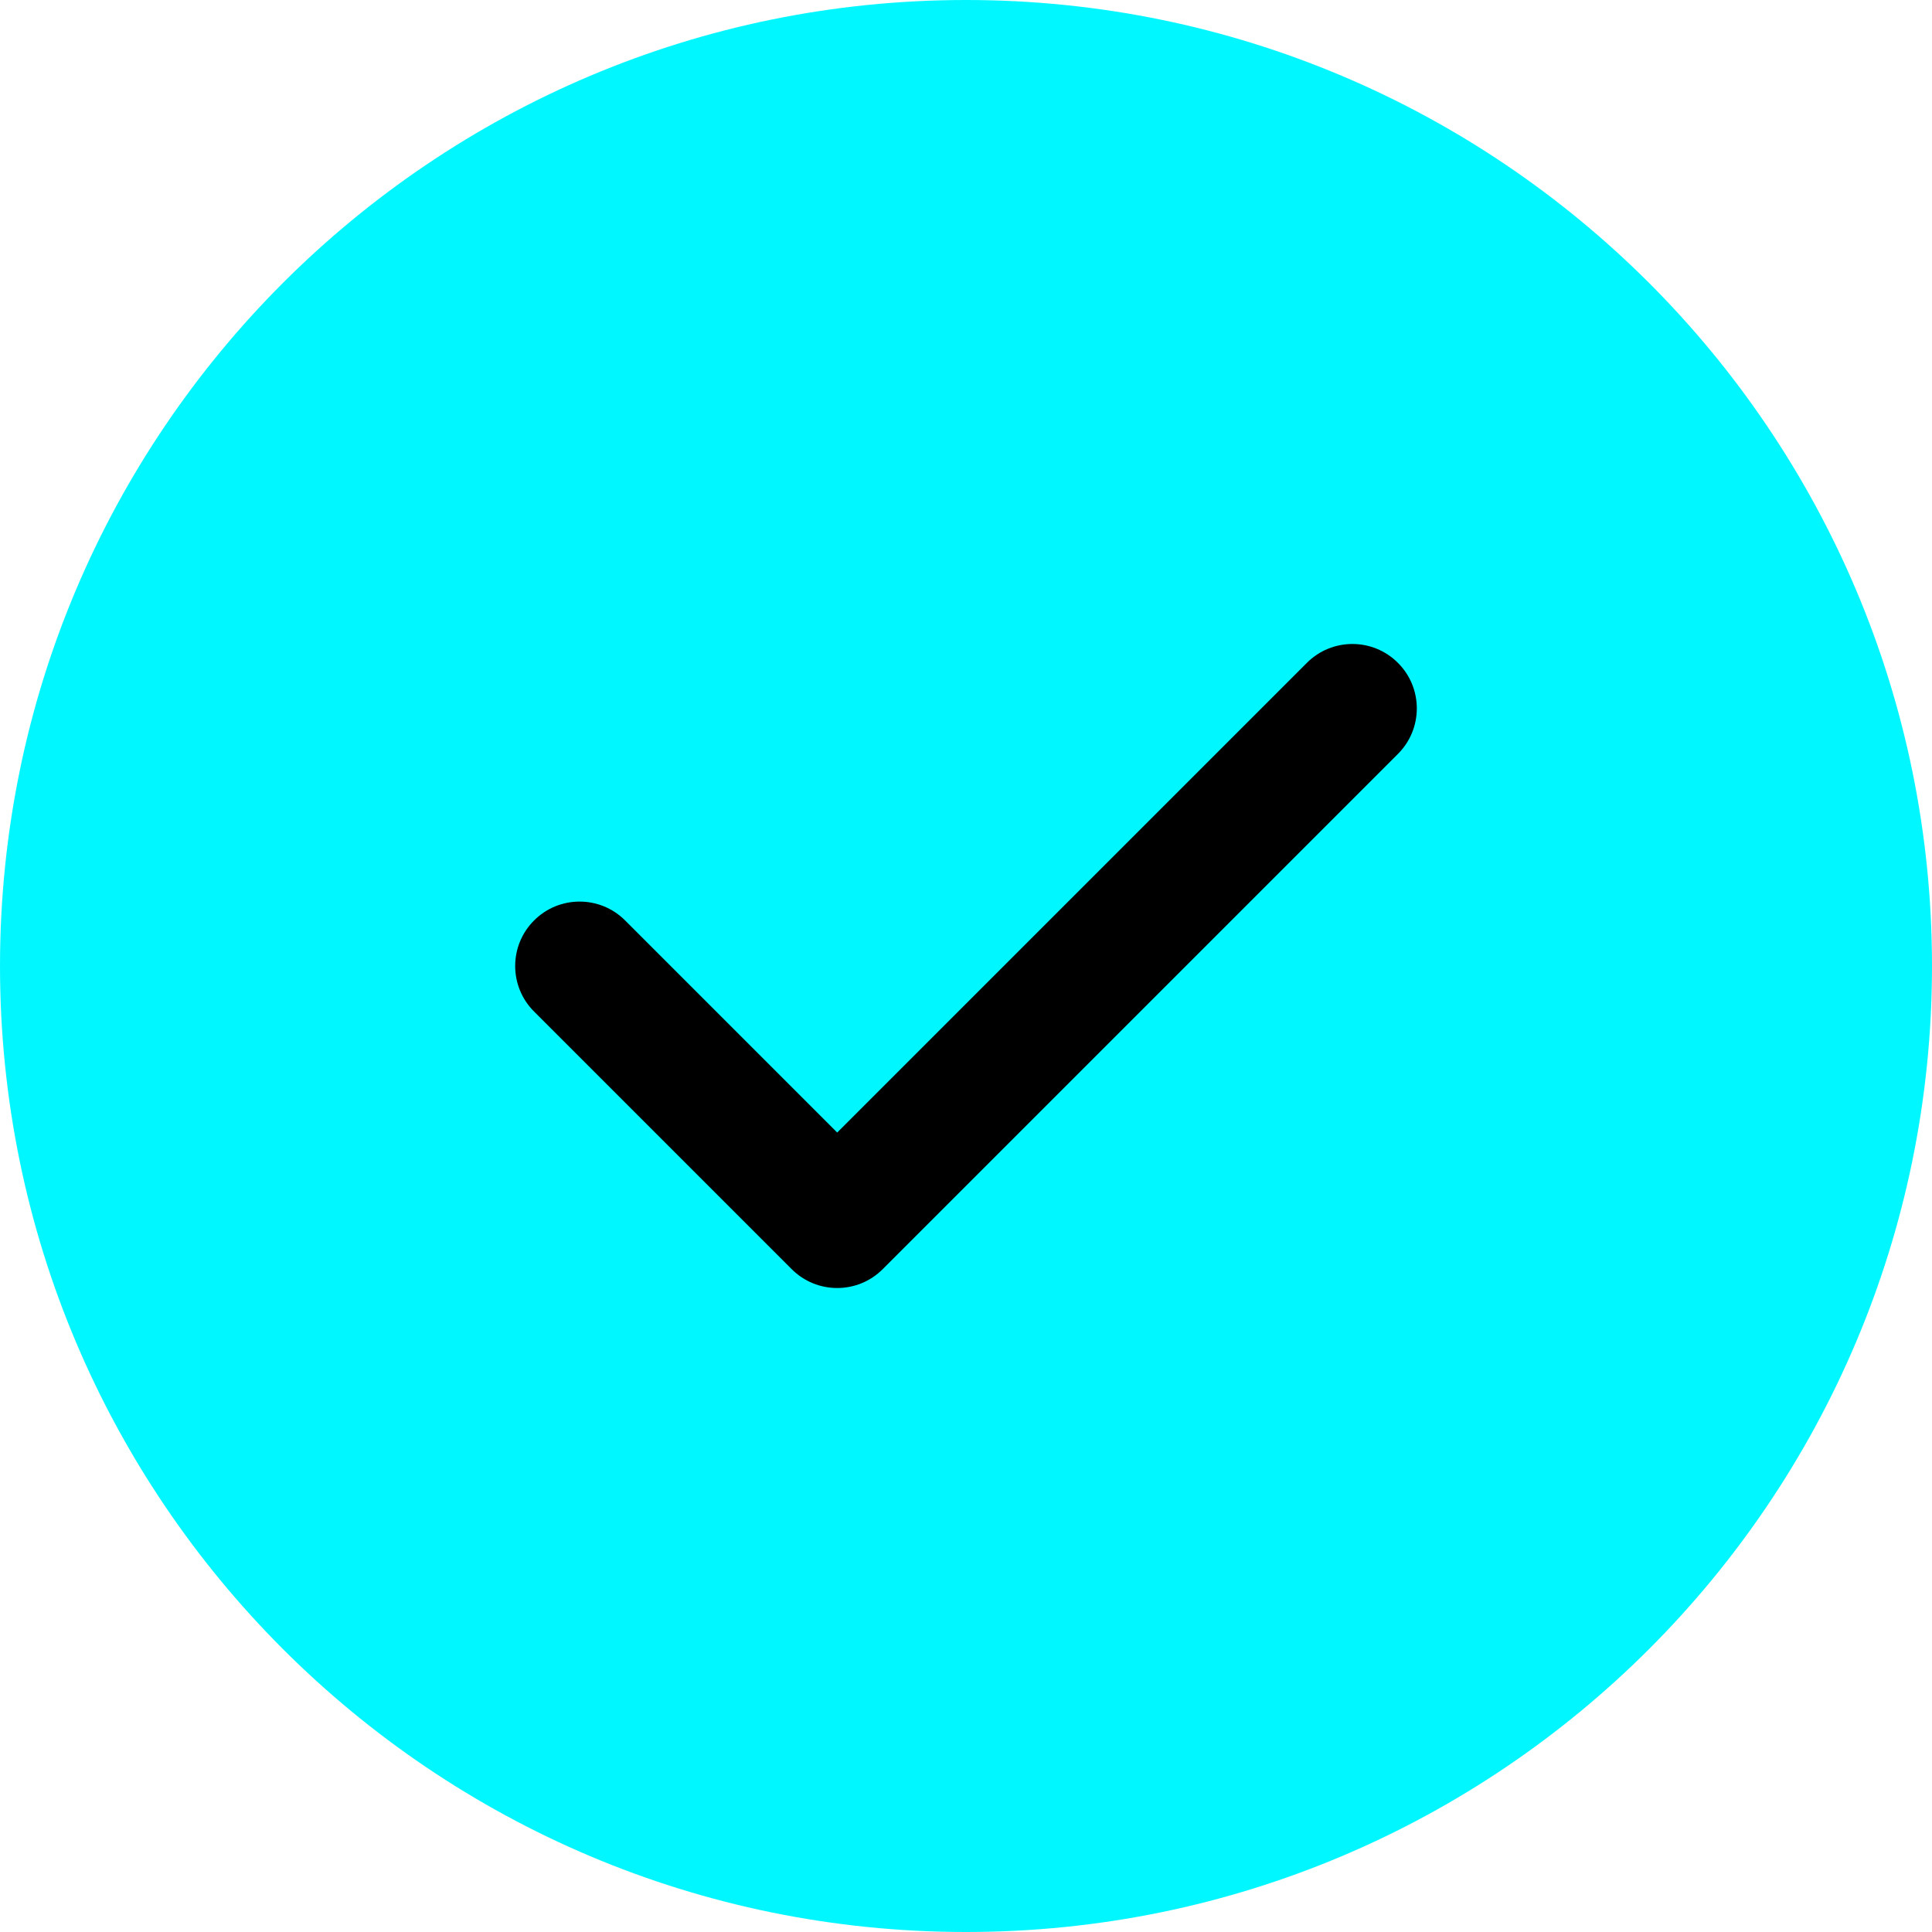
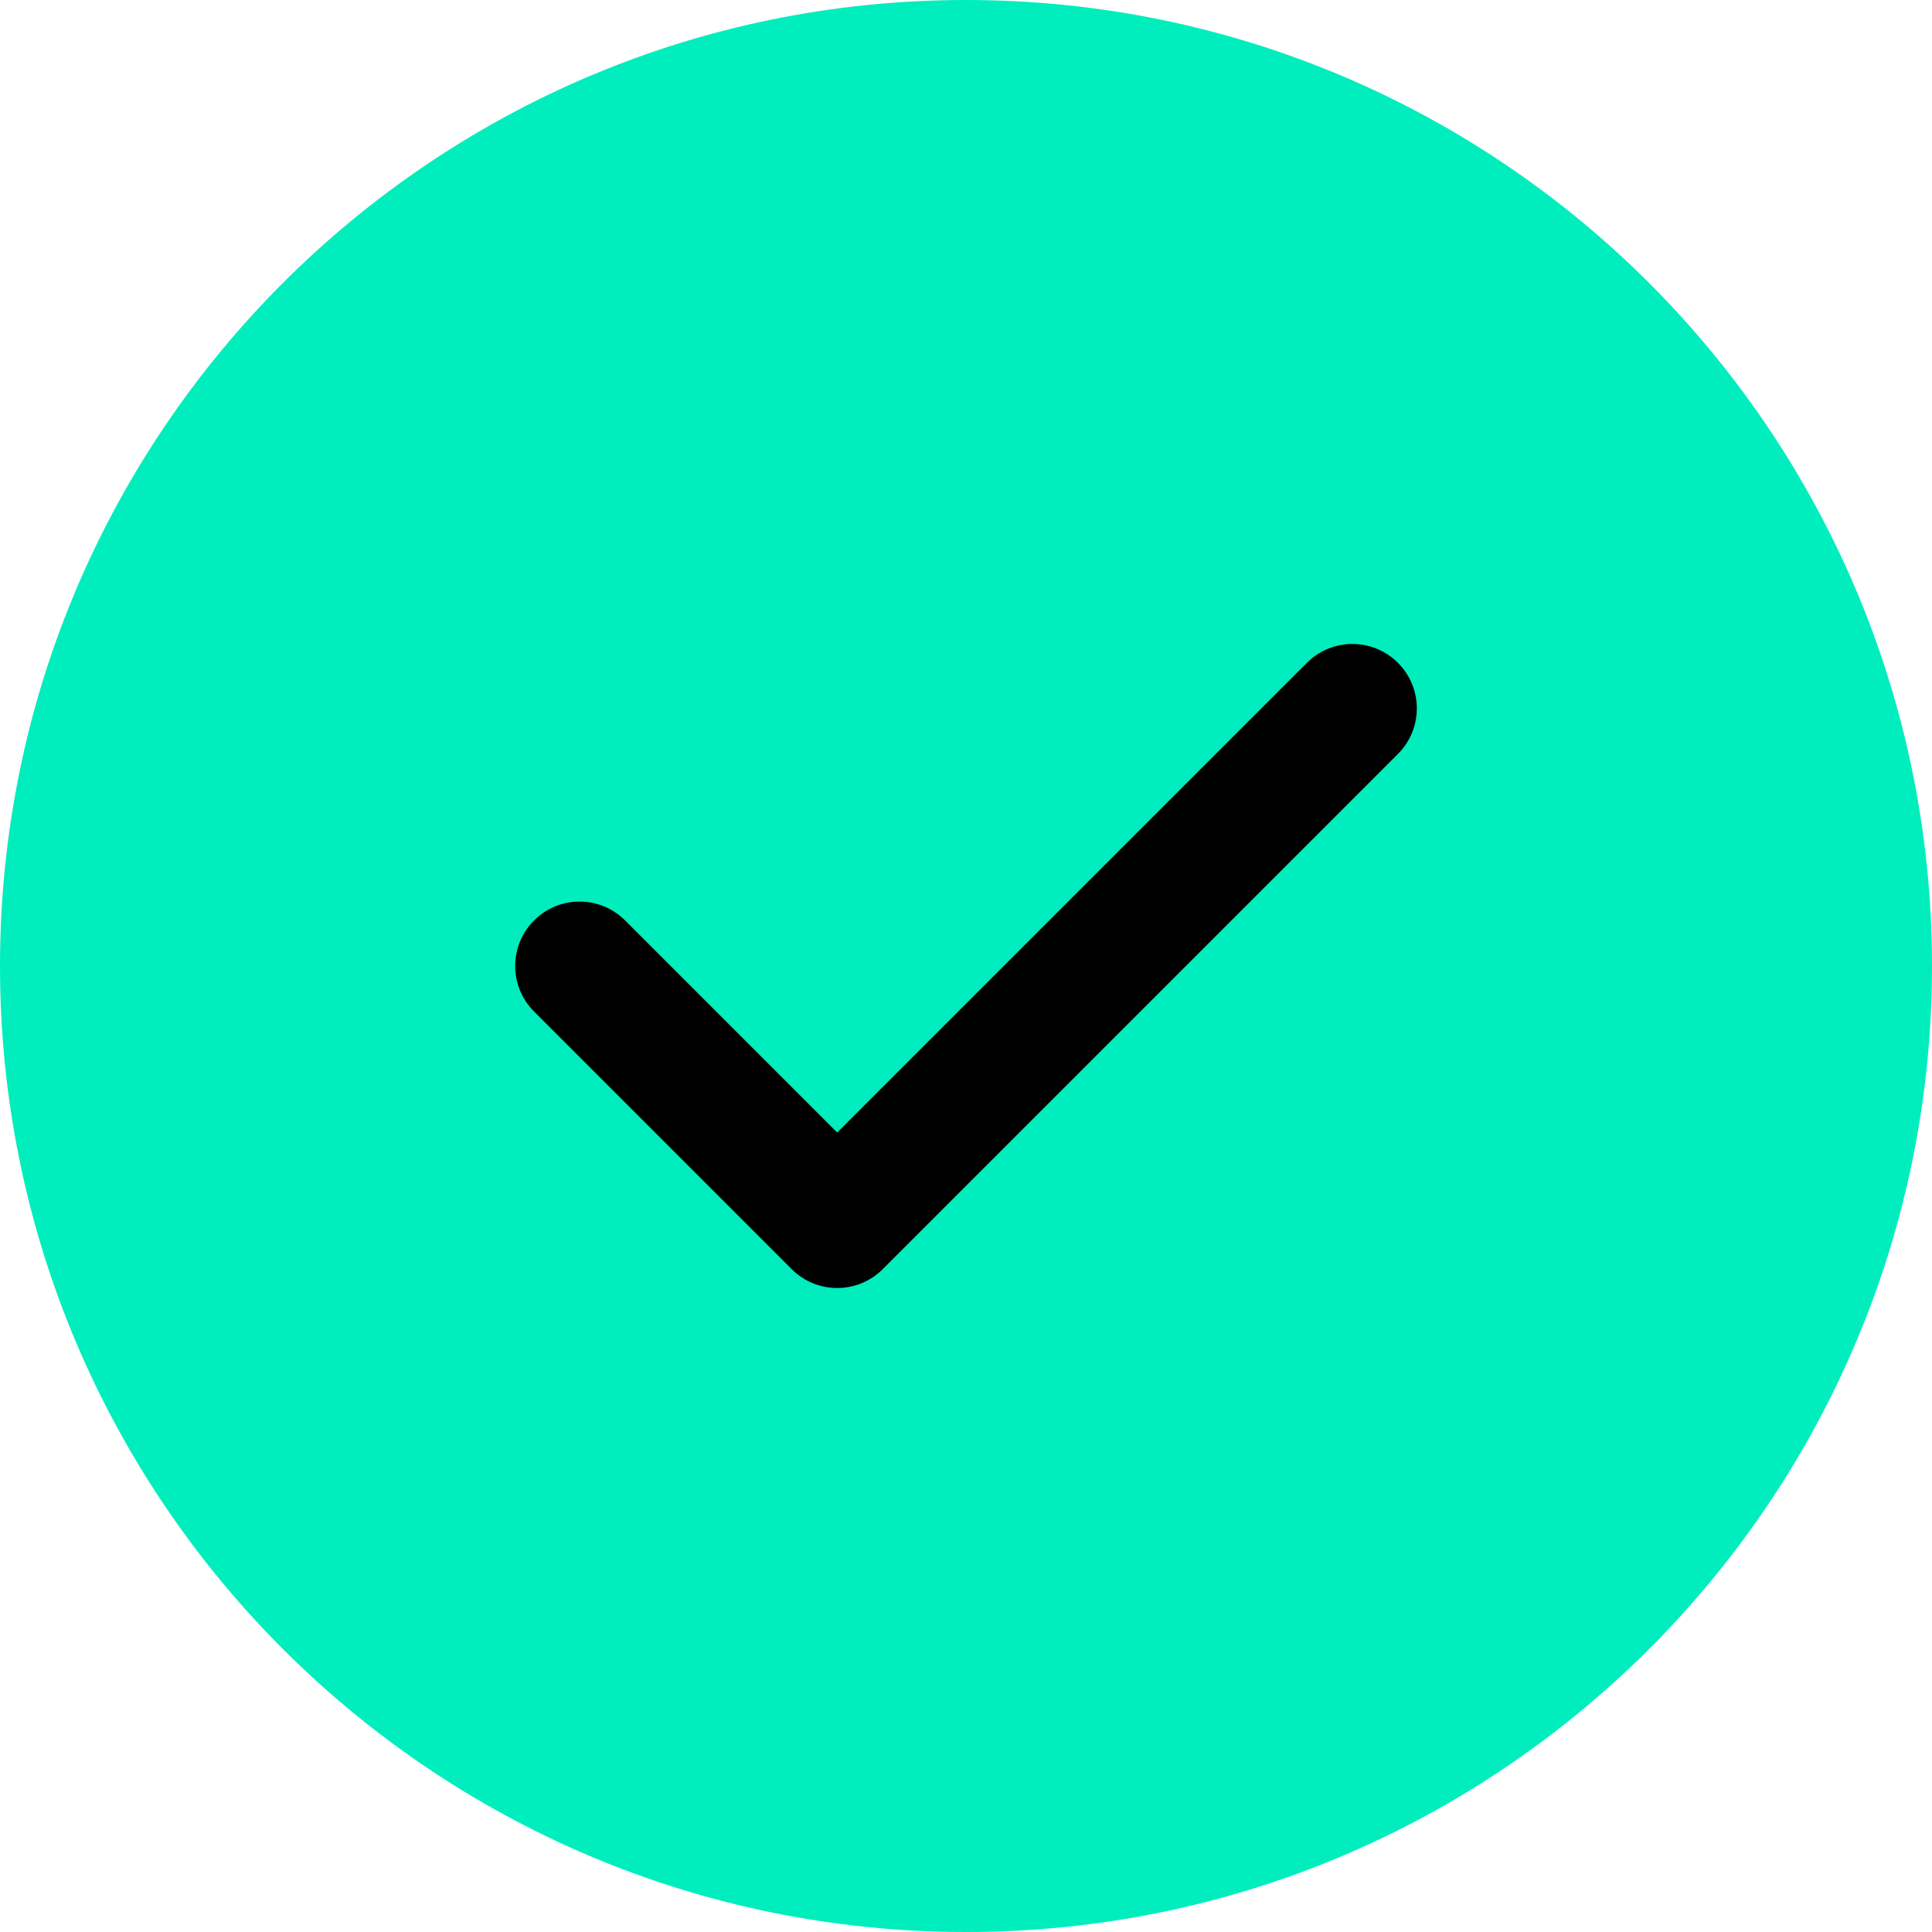
<svg xmlns="http://www.w3.org/2000/svg" width="30" height="30" viewBox="0 0 30 30" fill="none">
-   <rect width="30" height="30" rx="15" fill="#01F7FF" />
+   <rect width="30" height="30" rx="15" fill="#00EDBE" />
  <path fill-rule="evenodd" clip-rule="evenodd" d="M21.707 10.293C22.098 10.683 22.098 11.317 21.707 11.707L13.707 19.707C13.317 20.098 12.683 20.098 12.293 19.707L8.293 15.707C7.902 15.317 7.902 14.683 8.293 14.293C8.683 13.902 9.317 13.902 9.707 14.293L13 17.586L20.293 10.293C20.683 9.902 21.317 9.902 21.707 10.293Z" fill="#000000" />
</svg>
